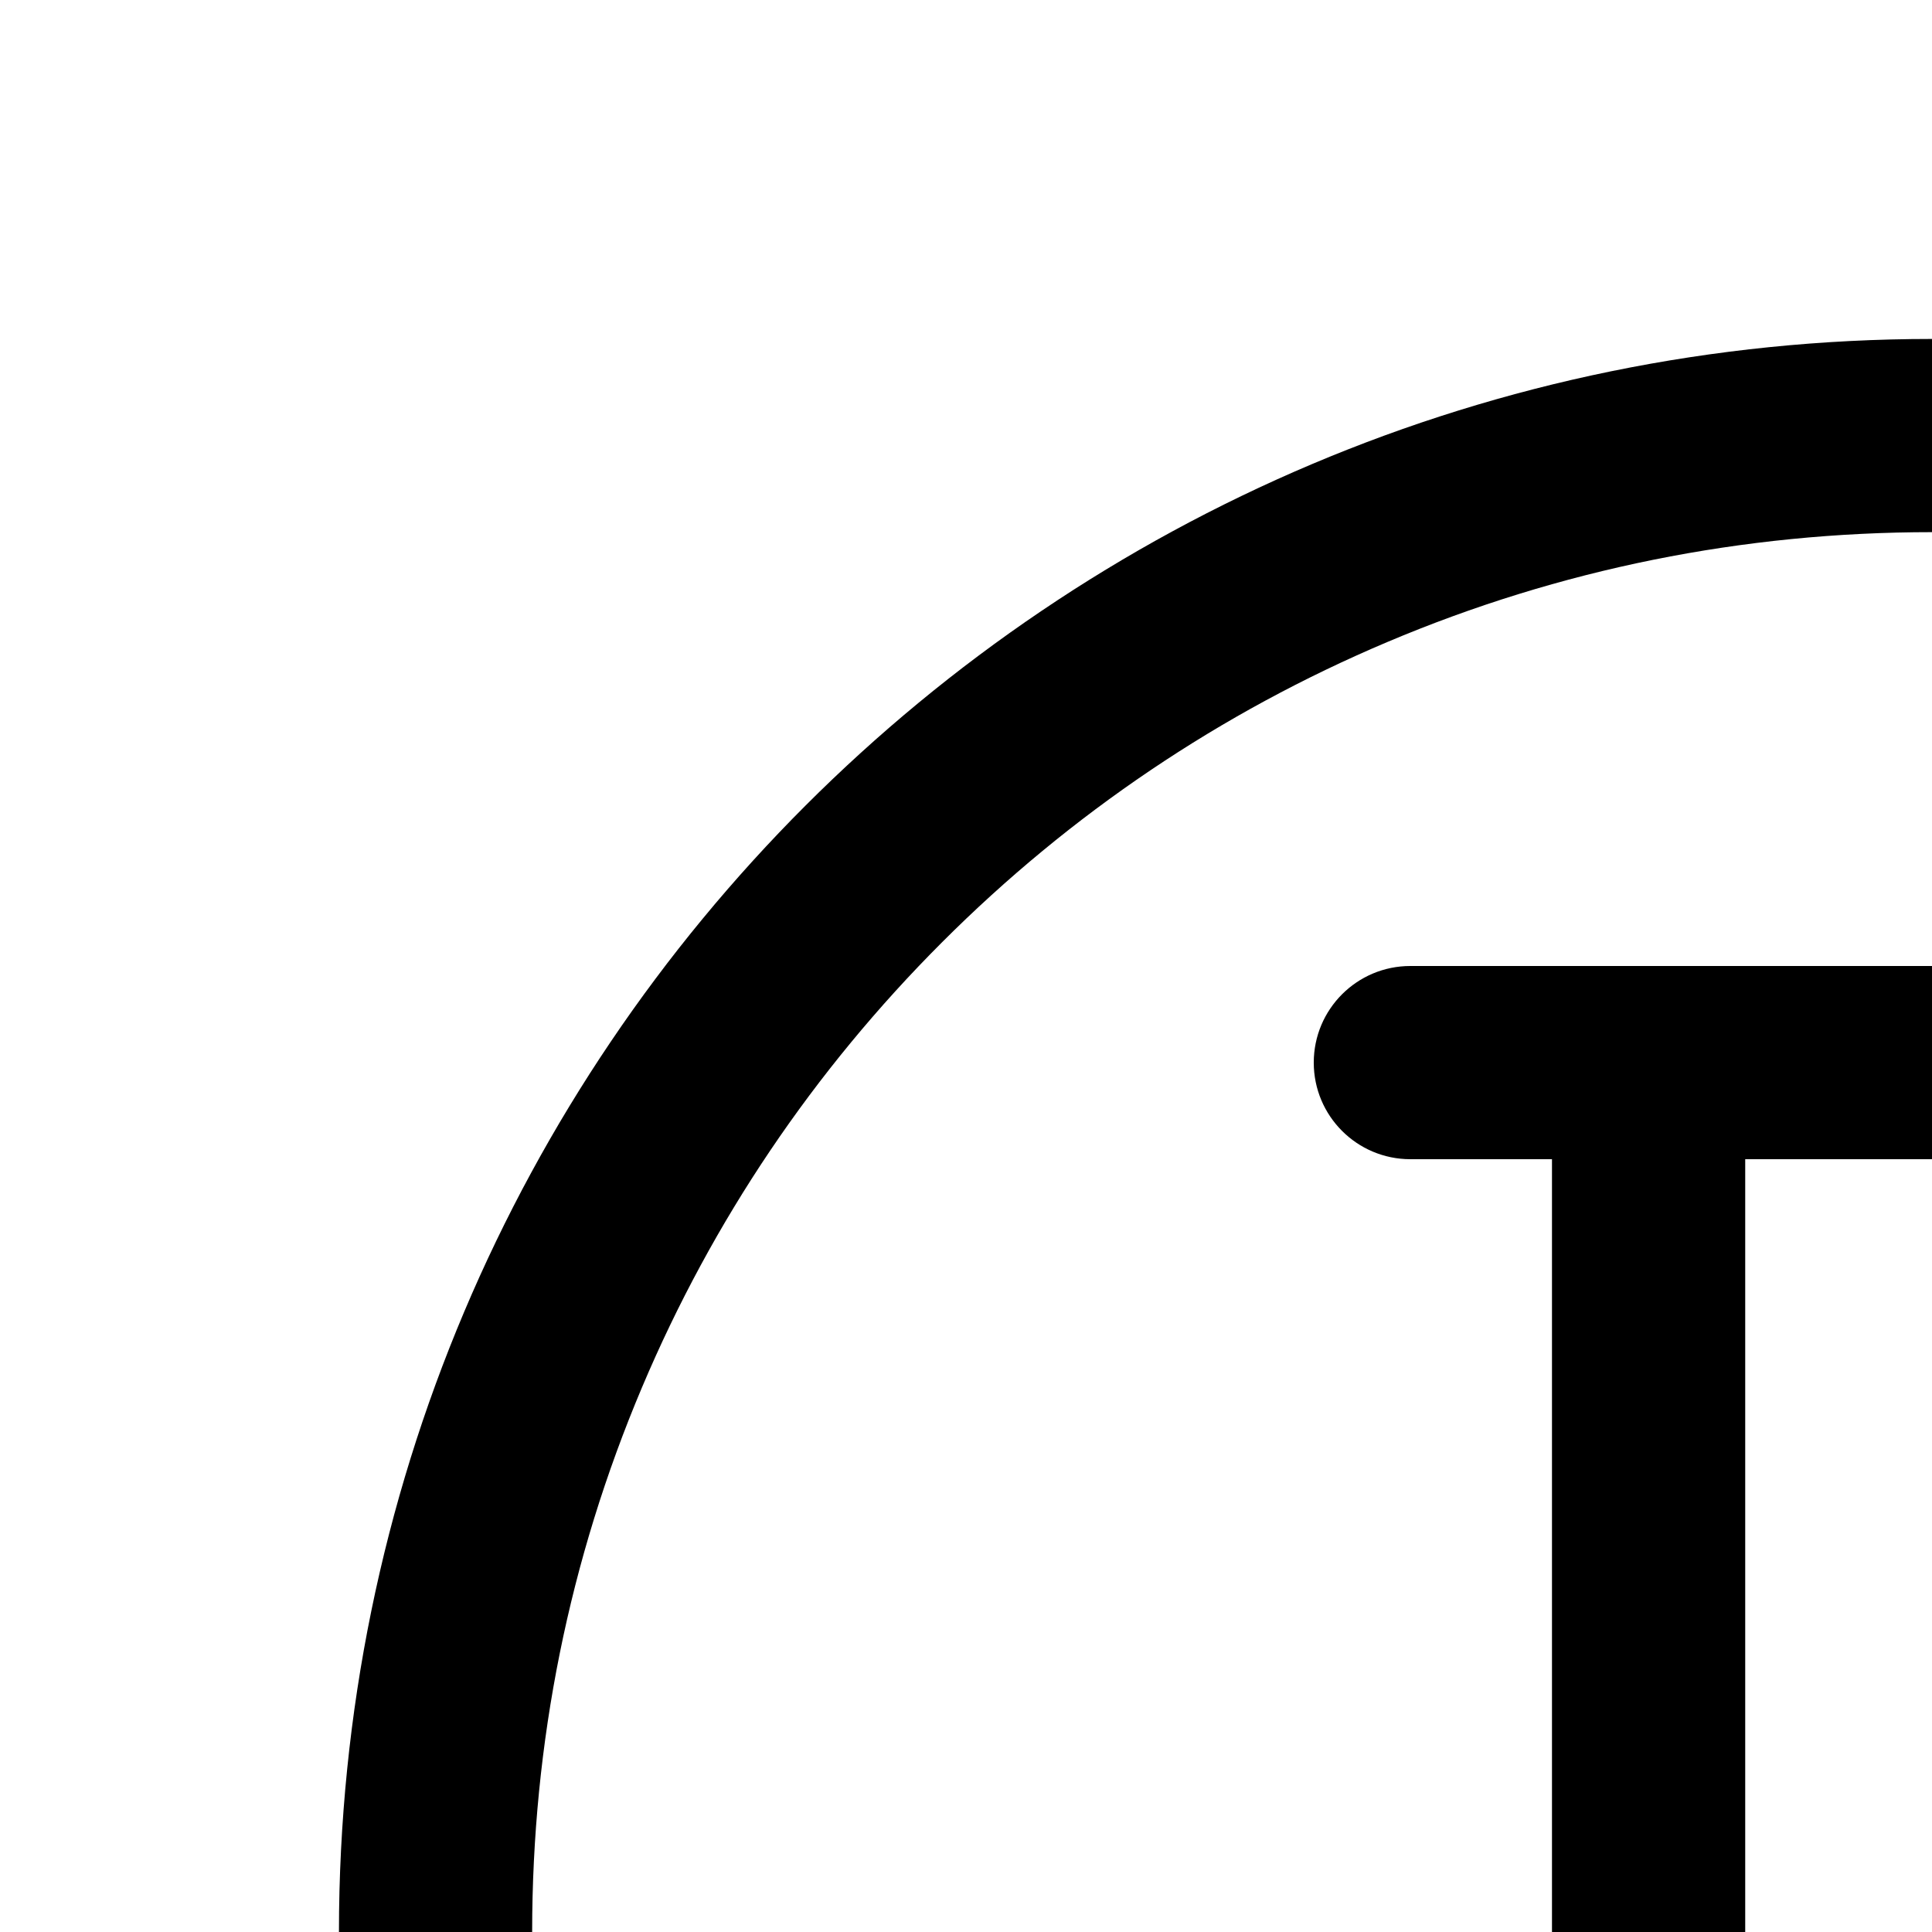
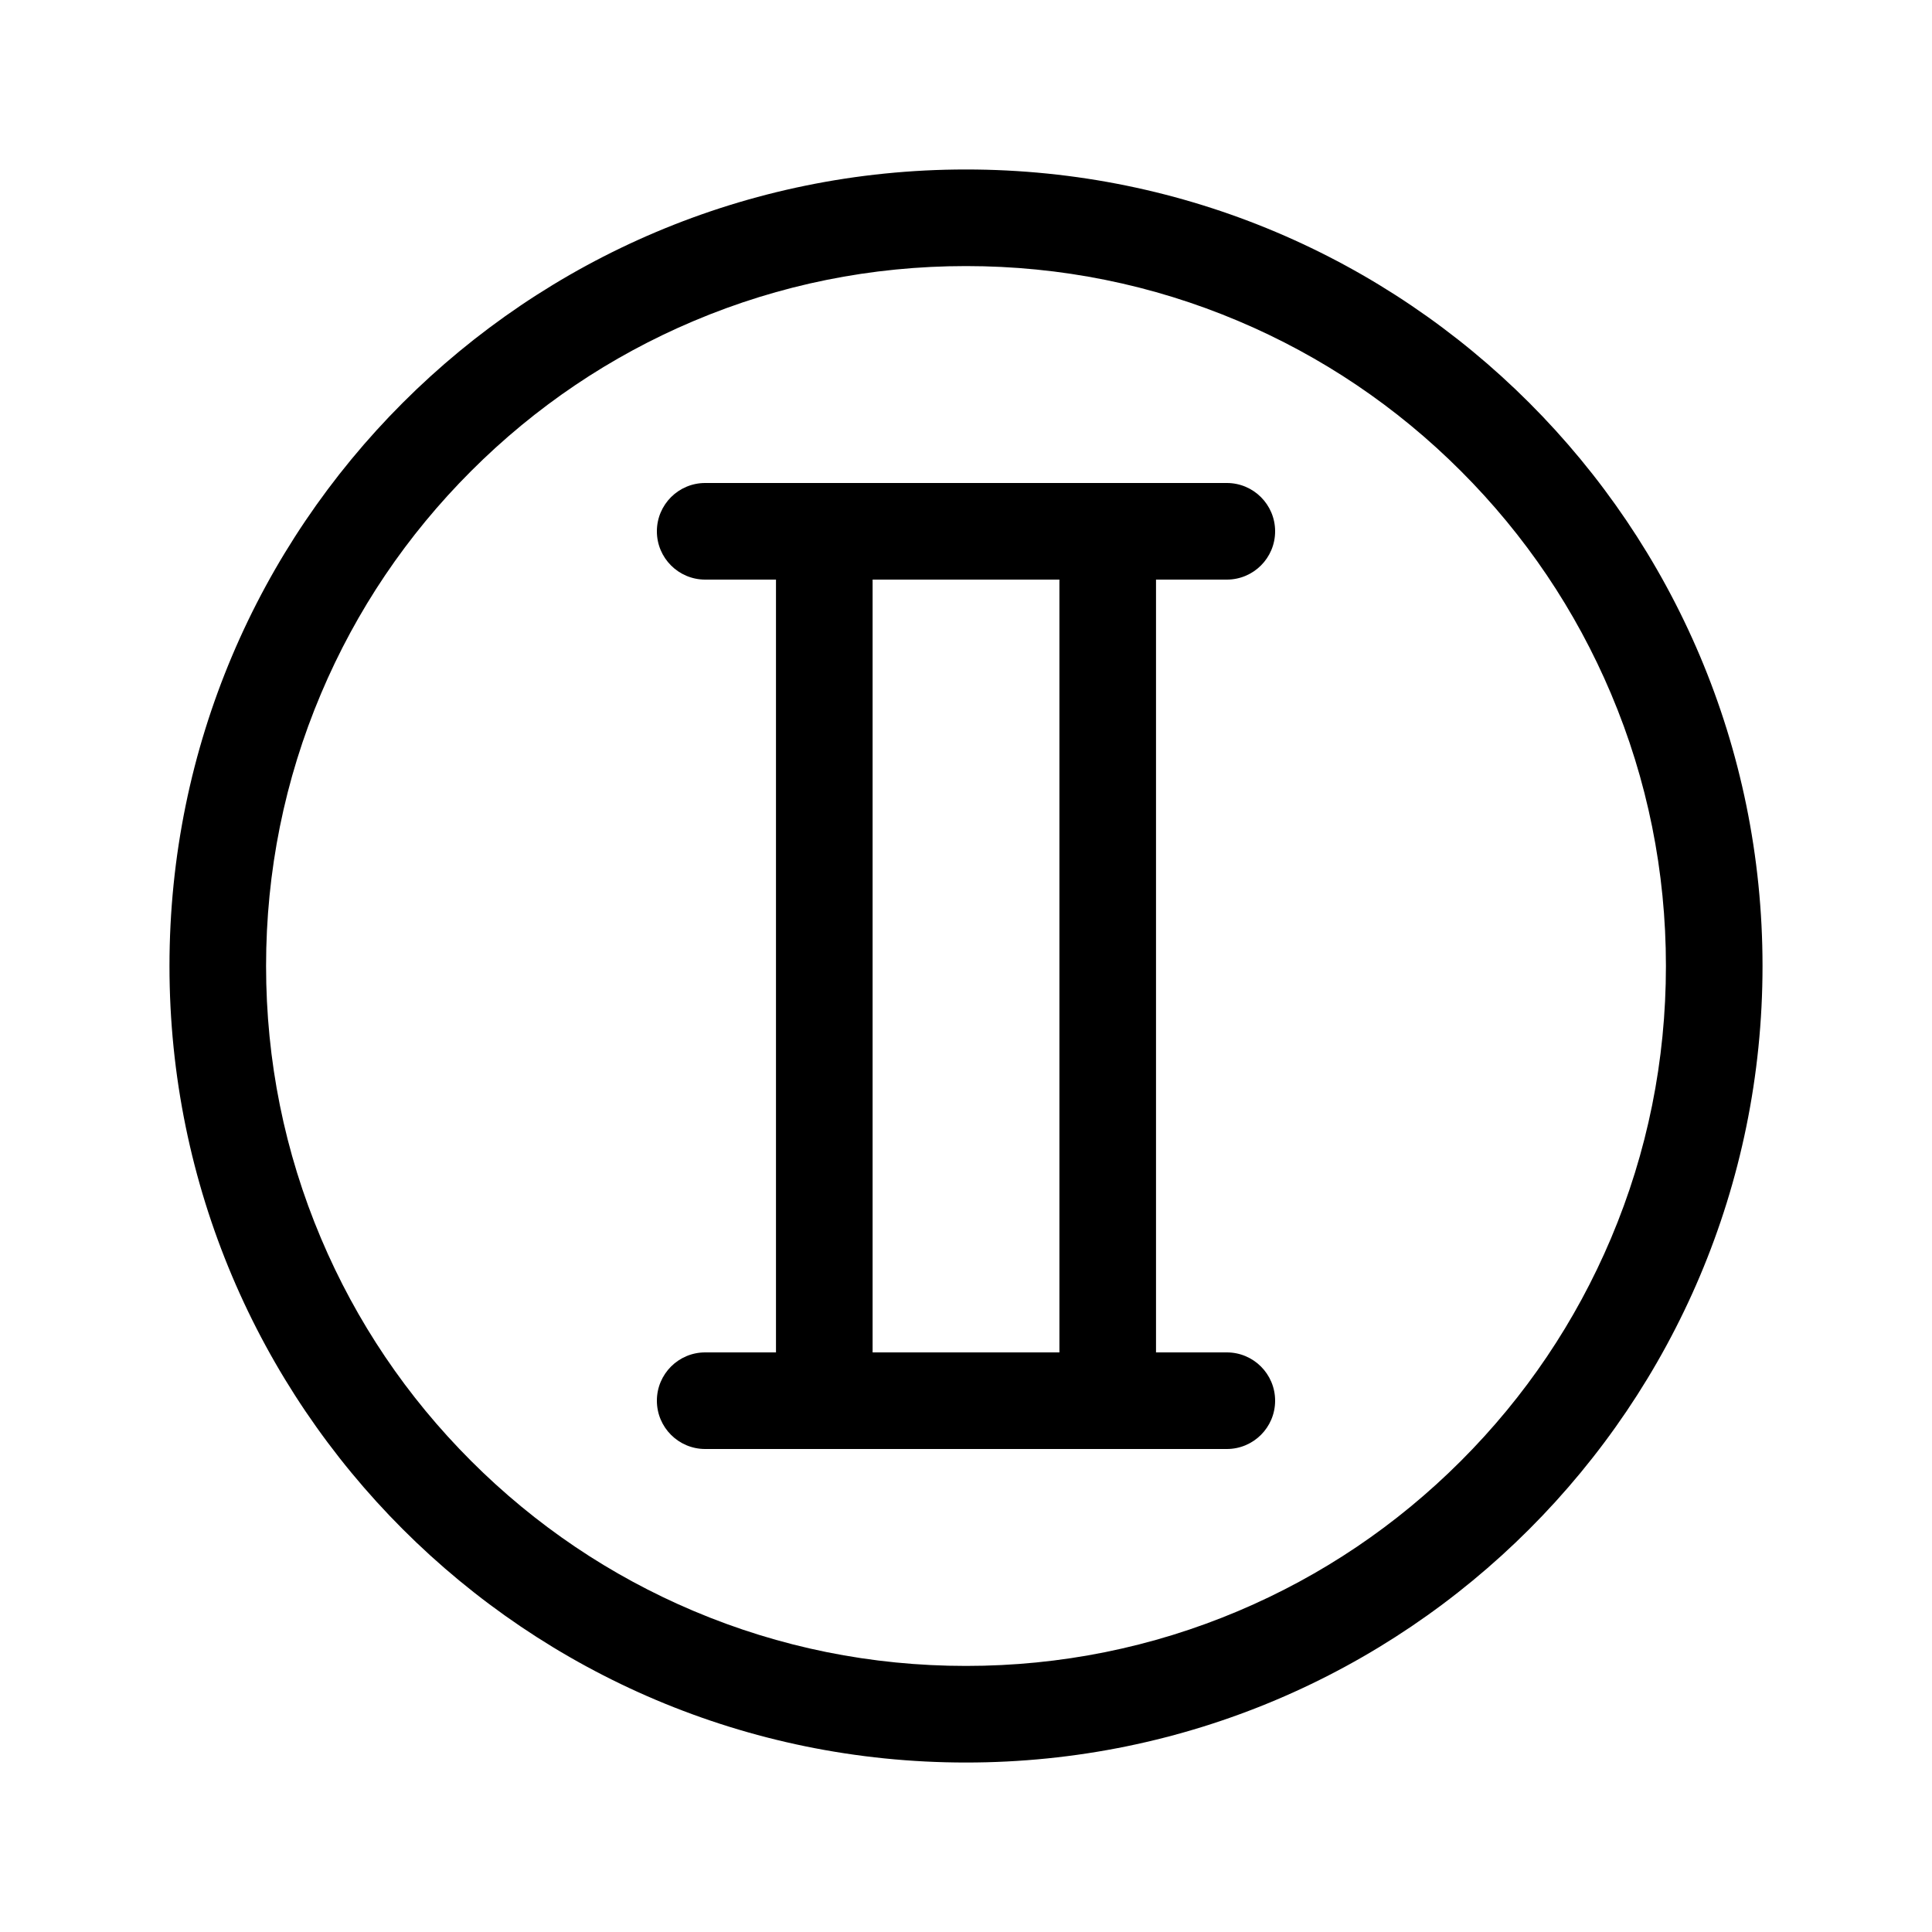
<svg xmlns="http://www.w3.org/2000/svg" viewBox="0 0 500 500">
  <g id="background" display="none">
-     <path d="M500,87.72c-227.7,0-412.28,184.59-412.28,412.28s184.59,412.28,412.28,412.28,412.28-184.59,412.28-412.28S727.7,87.72,500,87.72ZM635,700c13.81,0,25,11.19,25,25s-11.19,25-25,25h-270c-13.81,0-25-11.19-25-25s11.19-25,25-25h22.48v-400h-22.48c-13.81,0-25-11.19-25-25s11.19-25,25-25h270c13.81,0,25,11.19,25,25s-11.19,25-25,25h-22.48v400h22.48Z" />
+     <path d="M250 43.86c-113.85 0-206.14 92.295-206.14 206.14s92.295 206.14 206.14 206.14 206.14-92.295 206.14-206.14S363.85 43.86 250 43.86ZM317.5 350c6.905 0 12.5 5.595 12.5 12.5s-5.595 12.5-12.5 12.5h-135c-6.905 0-12.5-5.595-12.5-12.5s5.595-12.5 12.5-12.5h11.24v-200h-11.24c-6.905 0-12.5-5.595-12.5-12.5s5.595-12.5 12.5-12.5h135c6.905 0 12.5 5.595 12.5 12.5s-5.595 12.5-12.5 12.5h-11.24v200h11.24Z" />
  </g>
  <g id="primary">
-     <path d="M500,87.72c-227.7,0-412.28,184.59-412.28,412.28s184.59,412.28,412.28,412.28,412.28-184.59,412.28-412.28S727.7,87.72,500,87.72ZM756.17,756.17c-33.29,33.29-72.04,59.42-115.17,77.66-44.63,18.88-92.07,28.45-141,28.45s-96.37-9.57-141-28.45c-43.13-18.24-81.88-44.37-115.17-77.66s-59.42-72.04-77.66-115.17c-18.88-44.63-28.45-92.07-28.45-141s9.57-96.37,28.45-141c18.24-43.13,44.37-81.88,77.66-115.17s72.04-59.42,115.17-77.66c44.63-18.88,92.07-28.45,141-28.45s96.37,9.57,141,28.45c43.13,18.24,81.88,44.37,115.17,77.66,33.29,33.29,59.42,72.04,77.66,115.17,18.88,44.63,28.45,92.07,28.45,141s-9.57,96.37-28.45,141c-18.24,43.13-44.37,81.88-77.66,115.17Z" />
-     <path d="M635,300c13.81,0,25-11.19,25-25s-11.19-25-25-25h-270c-13.81,0-25,11.19-25,25s11.19,25,25,25h36.65v400h-36.65c-13.81,0-25,11.19-25,25s11.19,25,25,25h270c13.81,0,25-11.19,25-25s-11.19-25-25-25h-36.65v-400h36.65ZM548.35,300v400h-96.69v-400h96.69Z" />
+     <path d="M250 43.86c-113.85 0-206.14 92.295-206.14 206.14s92.295 206.14 206.14 206.14 206.14-92.295 206.14-206.14S363.85 43.86 250 43.86ZM378.085 378.085c-16.645 16.645-36.02 29.71-57.585 38.83-22.315 9.44-46.035 14.225-70.5 14.225s-48.185-4.785-70.5-14.225c-21.565-9.12-40.94-22.185-57.585-38.83s-29.71-36.02-38.83-57.585c-9.44-22.315-14.225-46.035-14.225-70.5s4.785-48.185 14.225-70.5c9.12-21.565 22.185-40.94 38.83-57.585s36.02-29.71 57.585-38.83c22.315-9.44 46.035-14.225 70.5-14.225s48.185 4.785 70.5 14.225c21.565 9.12 40.94 22.185 57.585 38.83 16.645 16.645 29.71 36.02 38.83 57.585 9.44 22.315 14.225 46.035 14.225 70.5s-4.785 48.185-14.225 70.5c-9.12 21.565-22.185 40.94-38.83 57.585Z" />
+     <path d="M317.5 150c6.905 0 12.5-5.595 12.5-12.5s-5.595-12.5-12.5-12.5h-135c-6.905 0-12.5 5.595-12.5 12.5s5.595 12.5 12.5 12.5h18.325v200h-18.325c-6.905 0-12.5 5.595-12.5 12.5s5.595 12.5 12.5 12.5h135c6.905 0 12.5-5.595 12.5-12.5s-5.595-12.5-12.5-12.5h-18.325v-200h18.325ZM274.175 150v200h-48.345v-200h48.345Z" />
  </g>
</svg>
